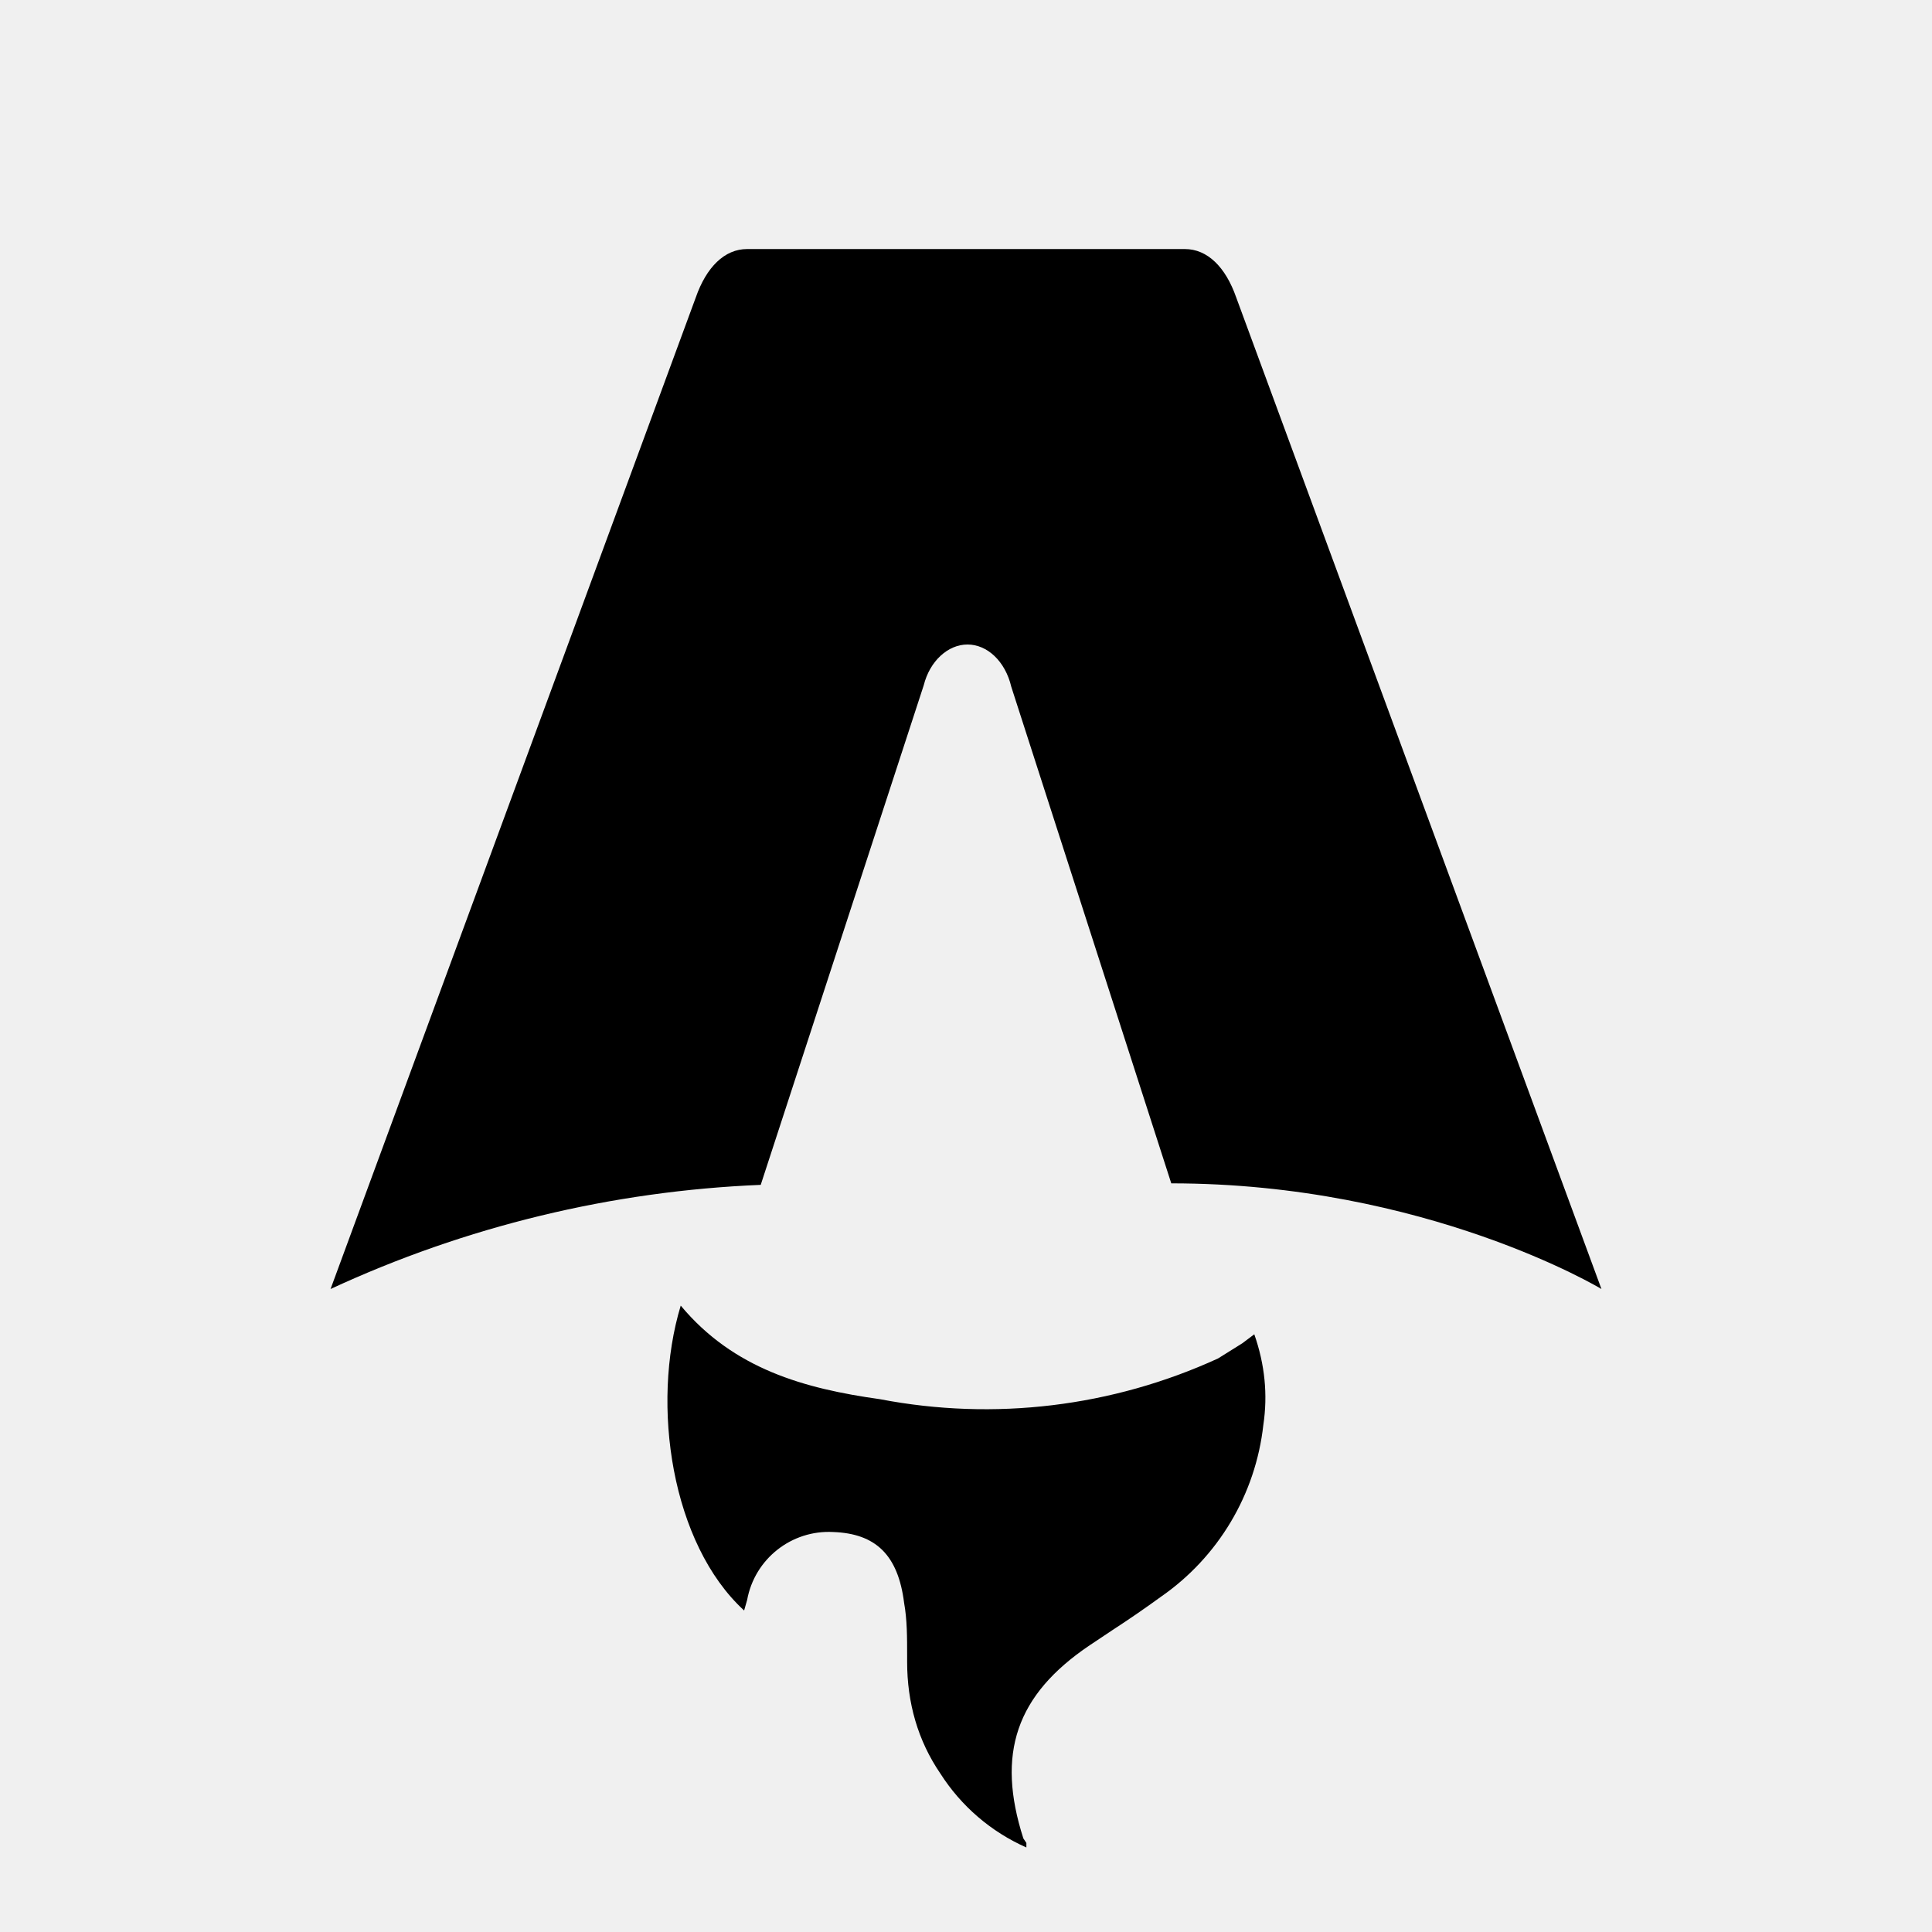
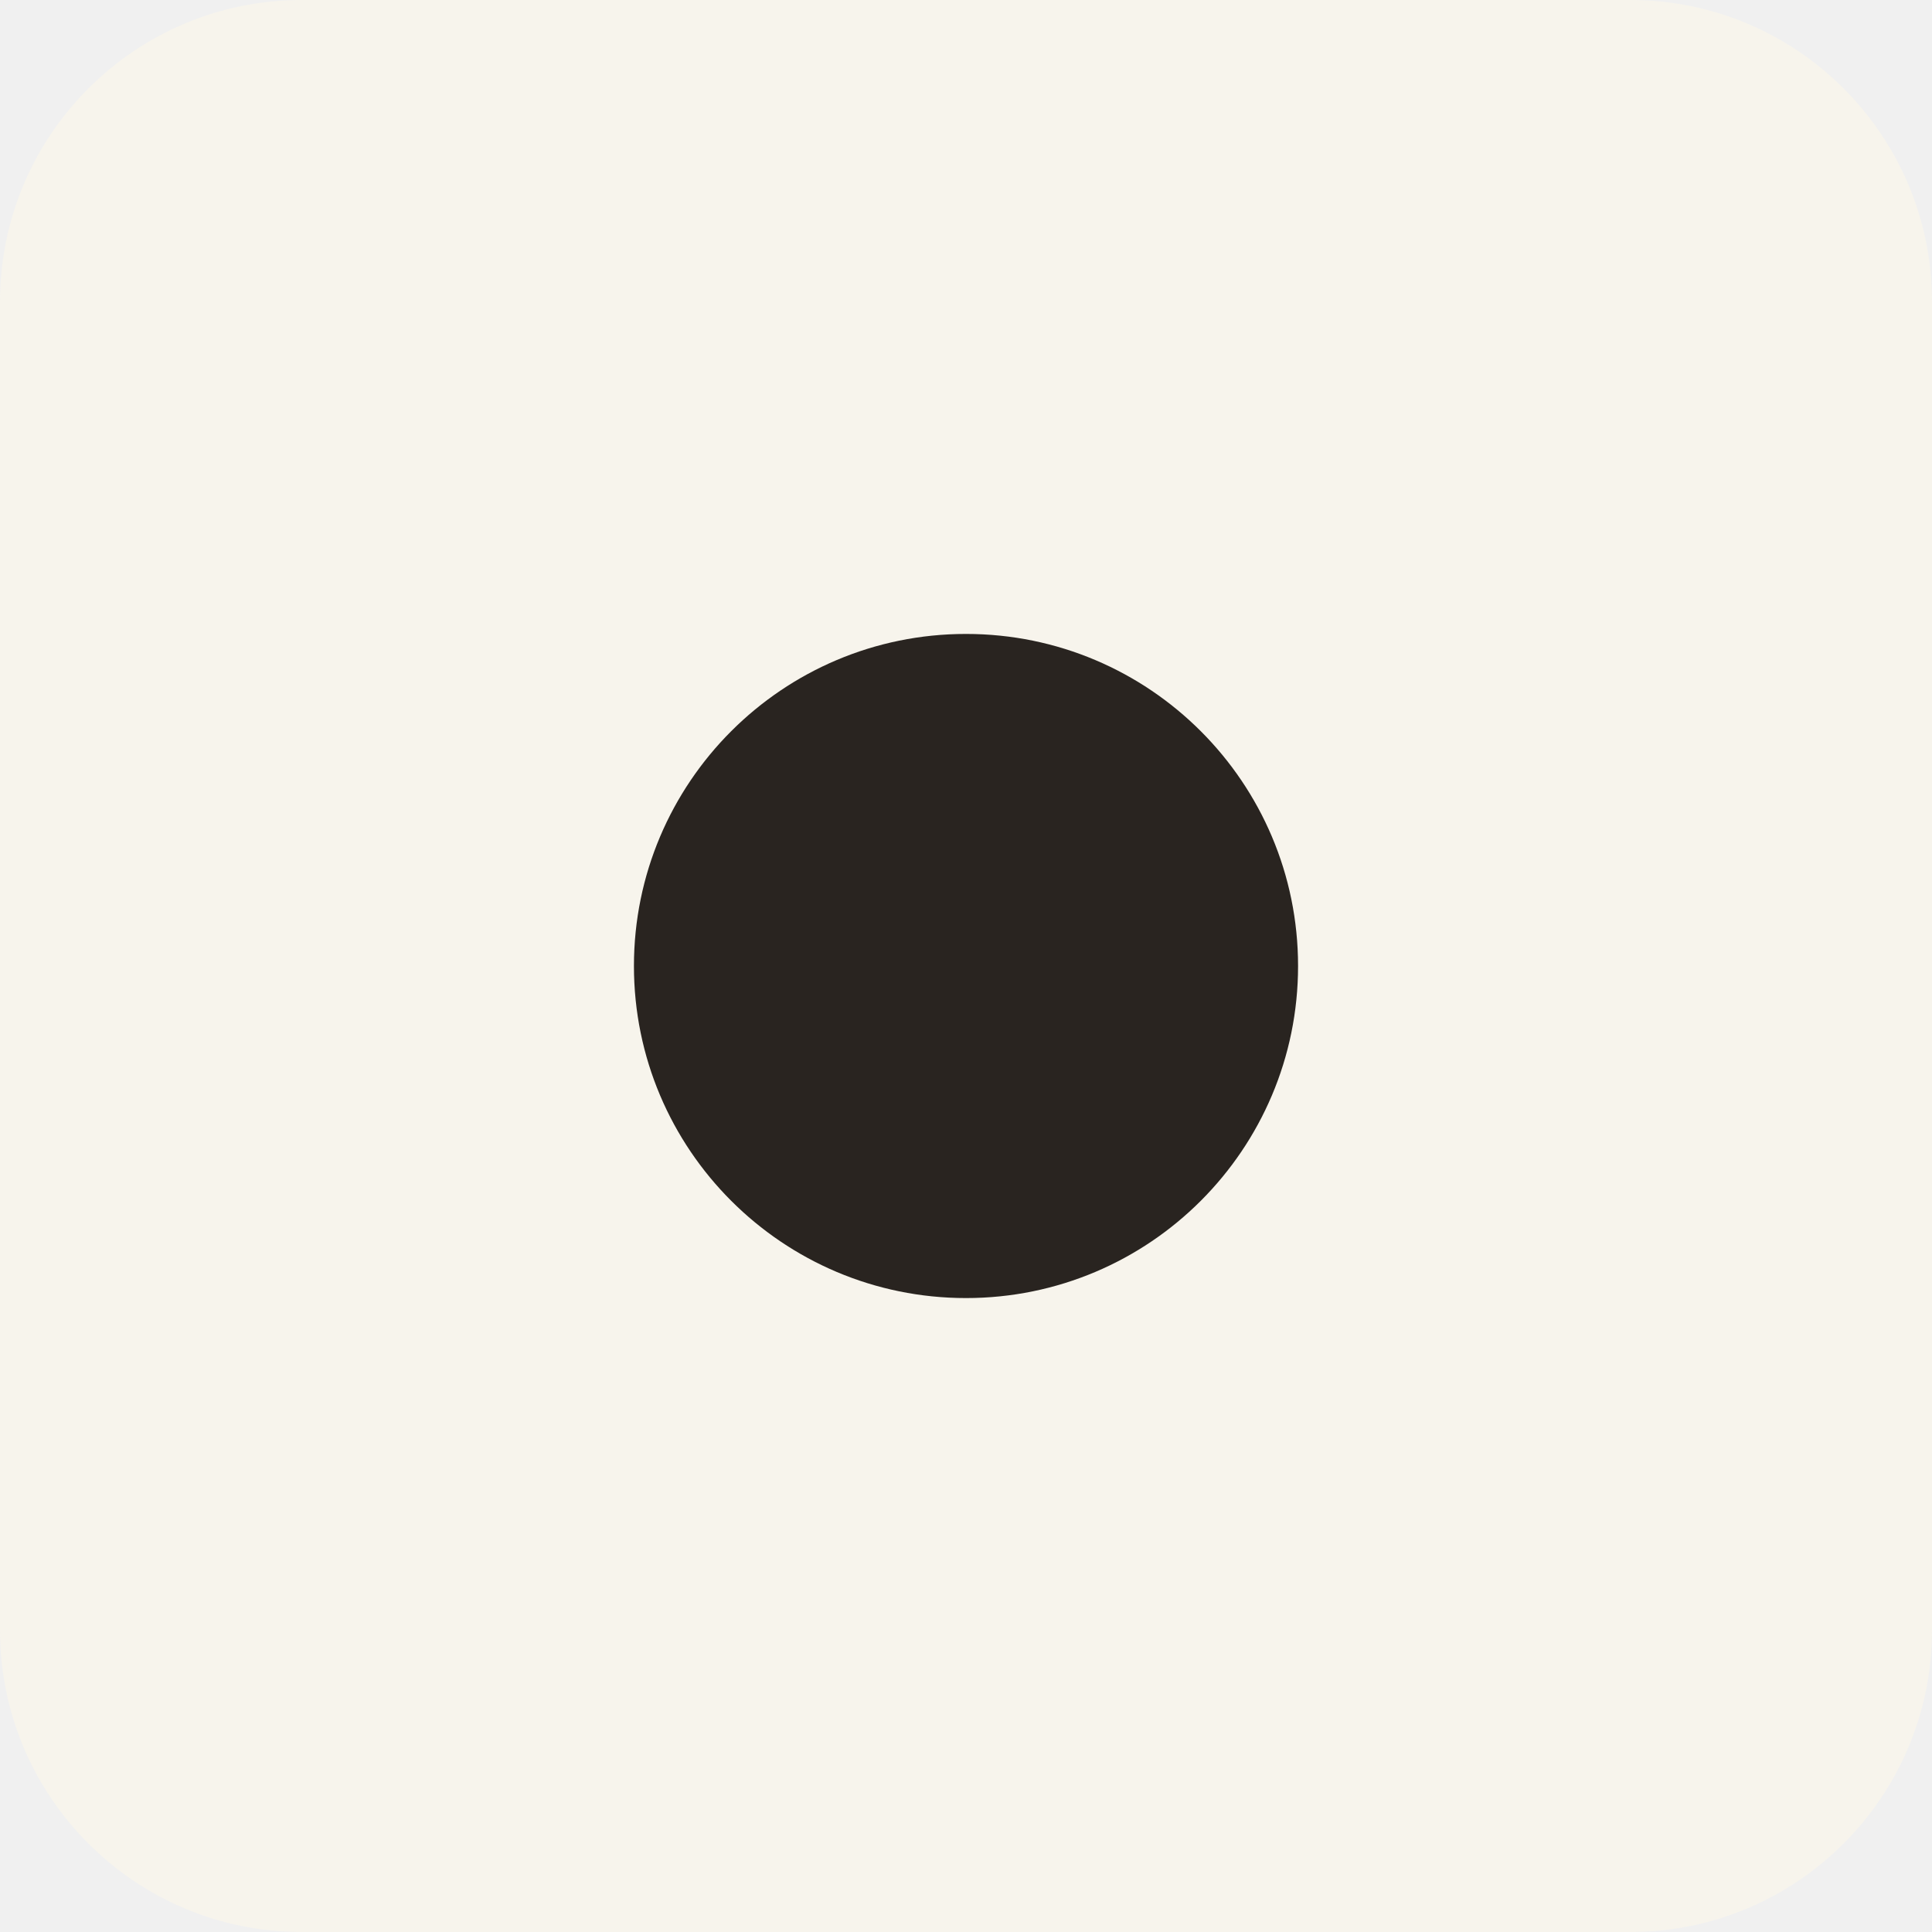
- <svg xmlns="http://www.w3.org/2000/svg" fill="none" viewBox="0 0 128 128">
-   <path d="M50.4 78.5a75.1 75.1 0 0 0-28.5 6.9l24.2-65.7c.7-2 1.9-3.2 3.4-3.2h29c1.5 0 2.7 1.2 3.4 3.2l24.2 65.7s-11.6-7-28.5-7L67 45.5c-.4-1.7-1.6-2.8-2.9-2.8-1.3 0-2.5 1.1-2.9 2.7L50.4 78.5Zm-1.1 28.2Zm-4.2-20.2c-2 6.6-.6 15.8 4.2 20.2a17.5 17.5 0 0 1 .2-.7 5.5 5.5 0 0 1 5.7-4.5c2.8.1 4.3 1.5 4.7 4.7.2 1.1.2 2.3.2 3.5v.4c0 2.7.7 5.2 2.2 7.4a13 13 0 0 0 5.7 4.9v-.3l-.2-.3c-1.8-5.6-.5-9.5 4.4-12.8l1.5-1a73 73 0 0 0 3.2-2.2 16 16 0 0 0 6.8-11.4c.3-2 .1-4-.6-6l-.8.6-1.6 1a37 37 0 0 1-22.4 2.7c-5-.7-9.7-2-13.2-6.2Z" />
+ <svg xmlns="http://www.w3.org/2000/svg" viewBox="0 0 64 64" width="64" height="64">
+   <rect class="bg" width="64" height="64" rx="10" fill="#f7f4ec" />
+   <circle class="dot" cx="32" cy="32" r="11" fill="#292420" />
  <style>
-         path { fill: #000; }
-         @media (prefers-color-scheme: dark) {
-             path { fill: #FFF; }
-         }
-     </style>
+     @media (prefers-color-scheme: dark) {
+       .bg { fill: #292420; }
+       .dot { fill: #f7f4ec; }
+     }
+   </style>
</svg>
